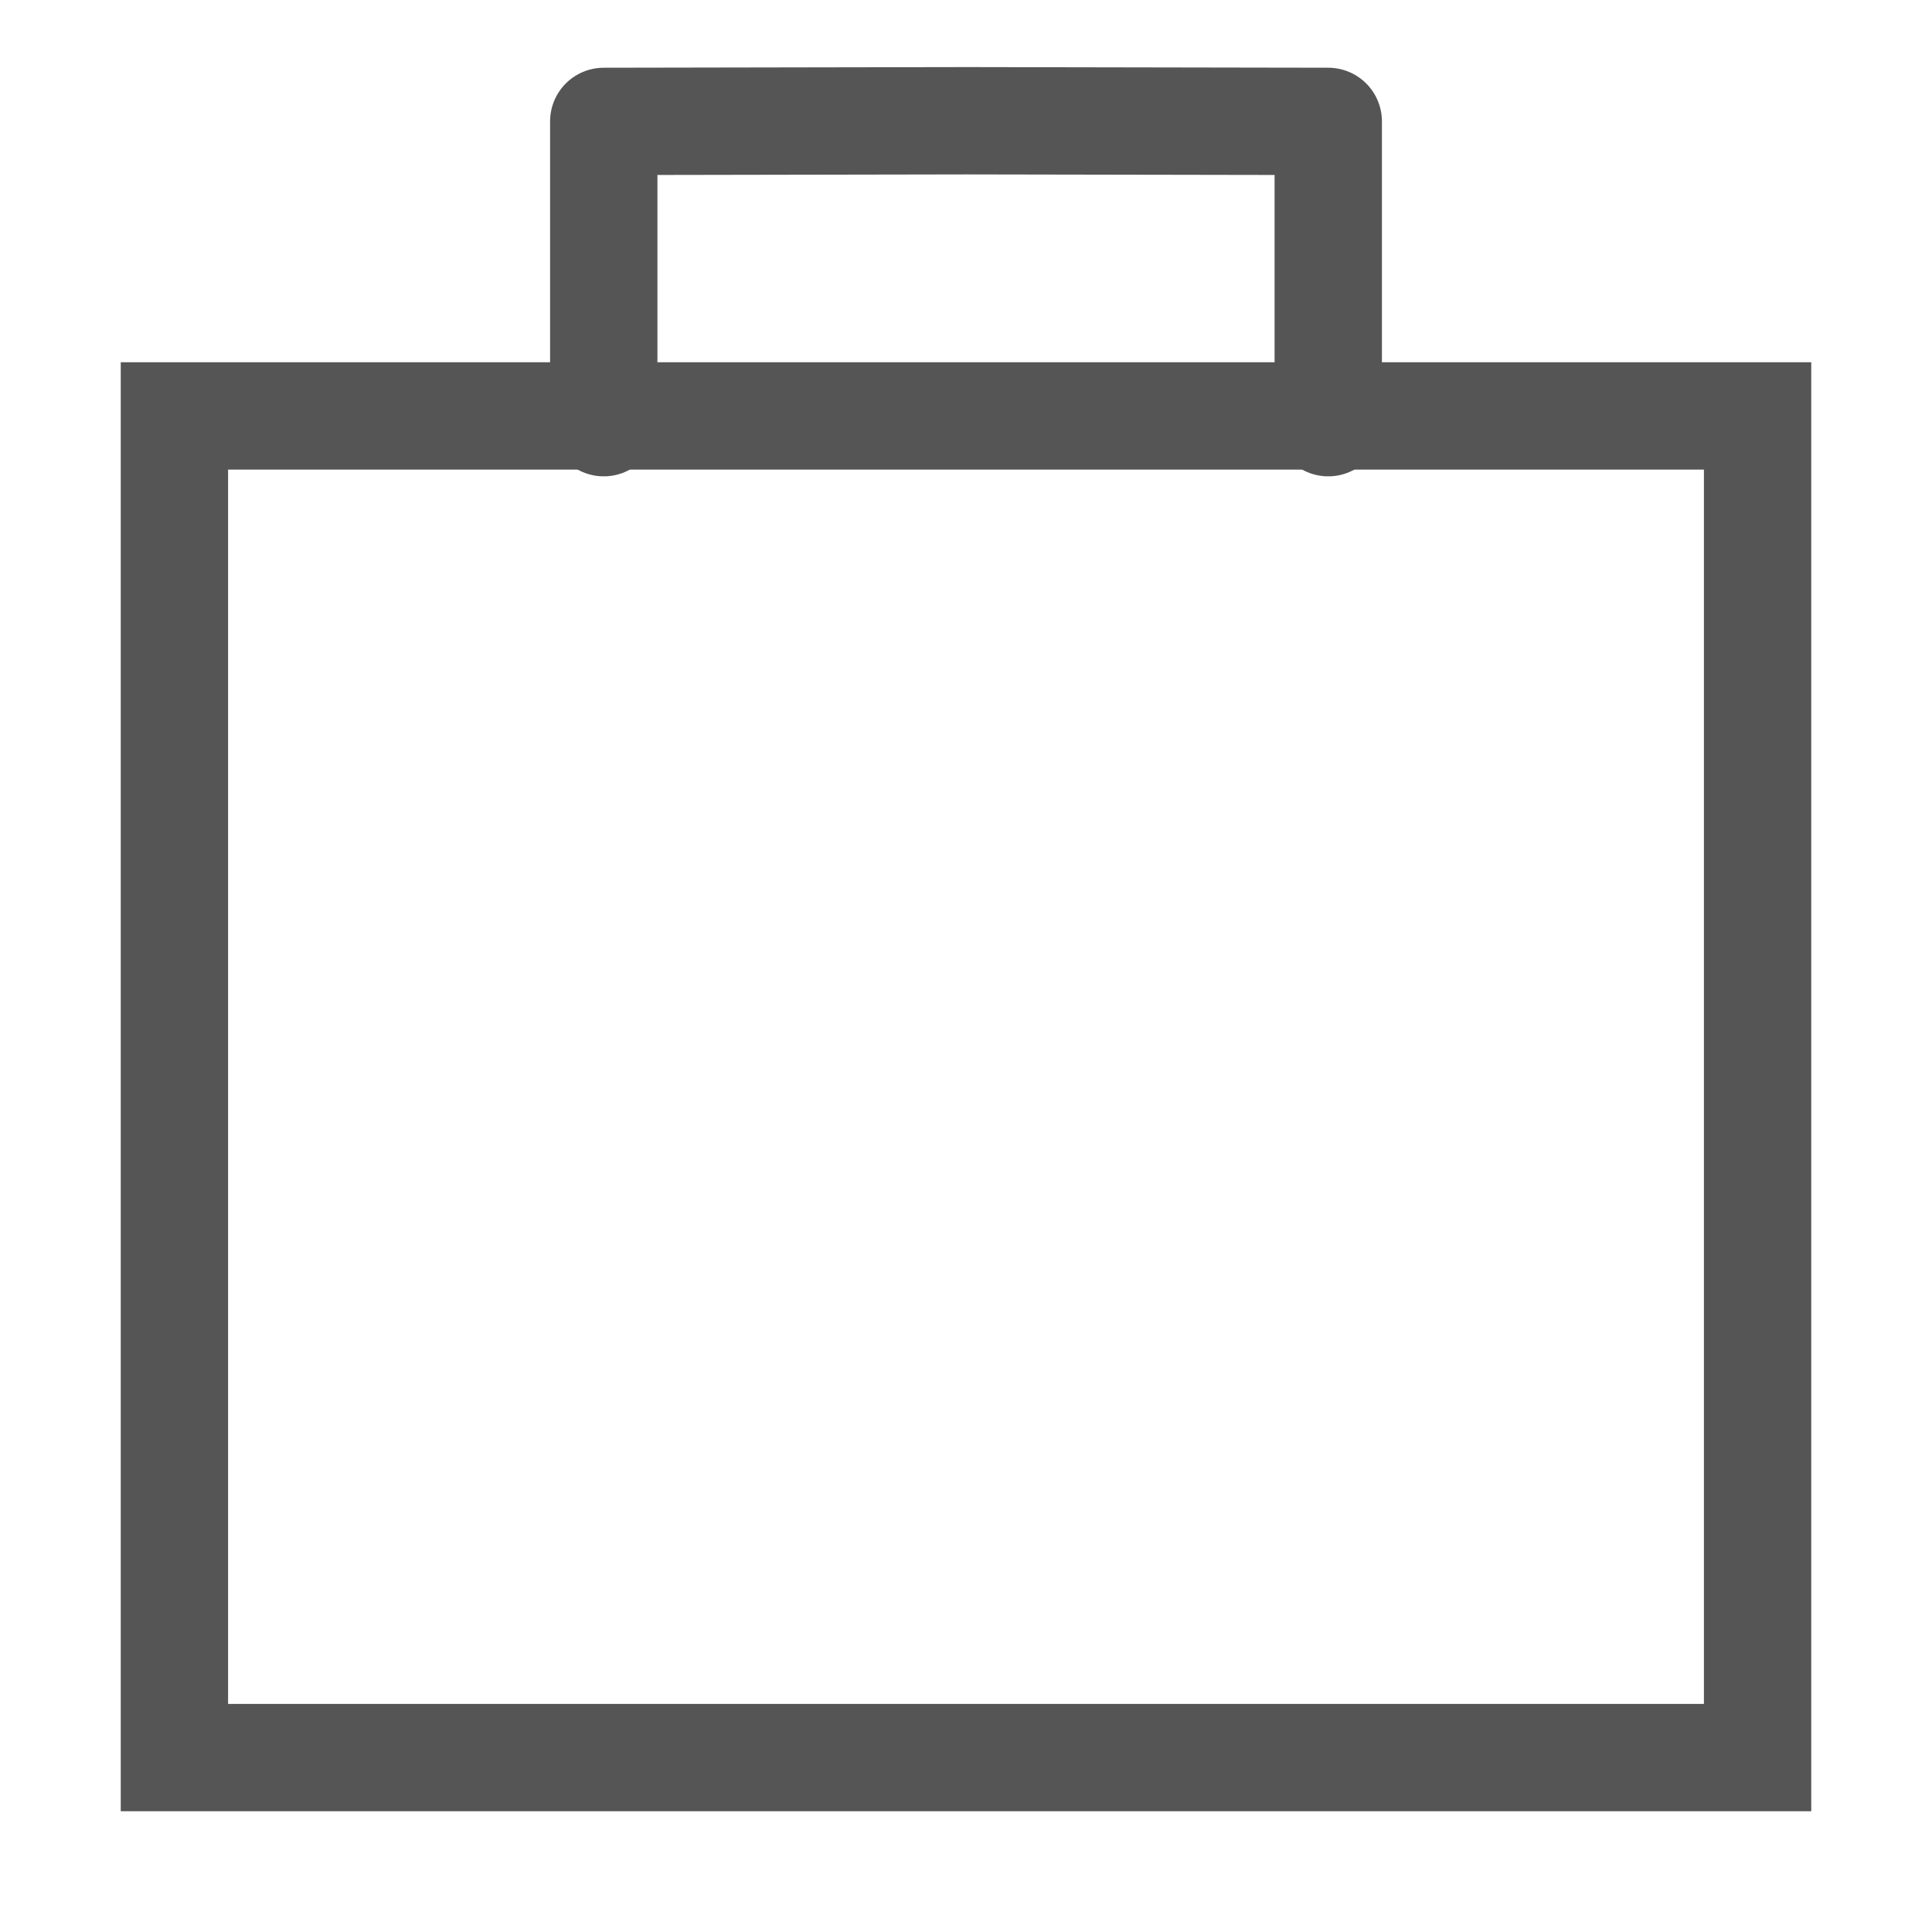
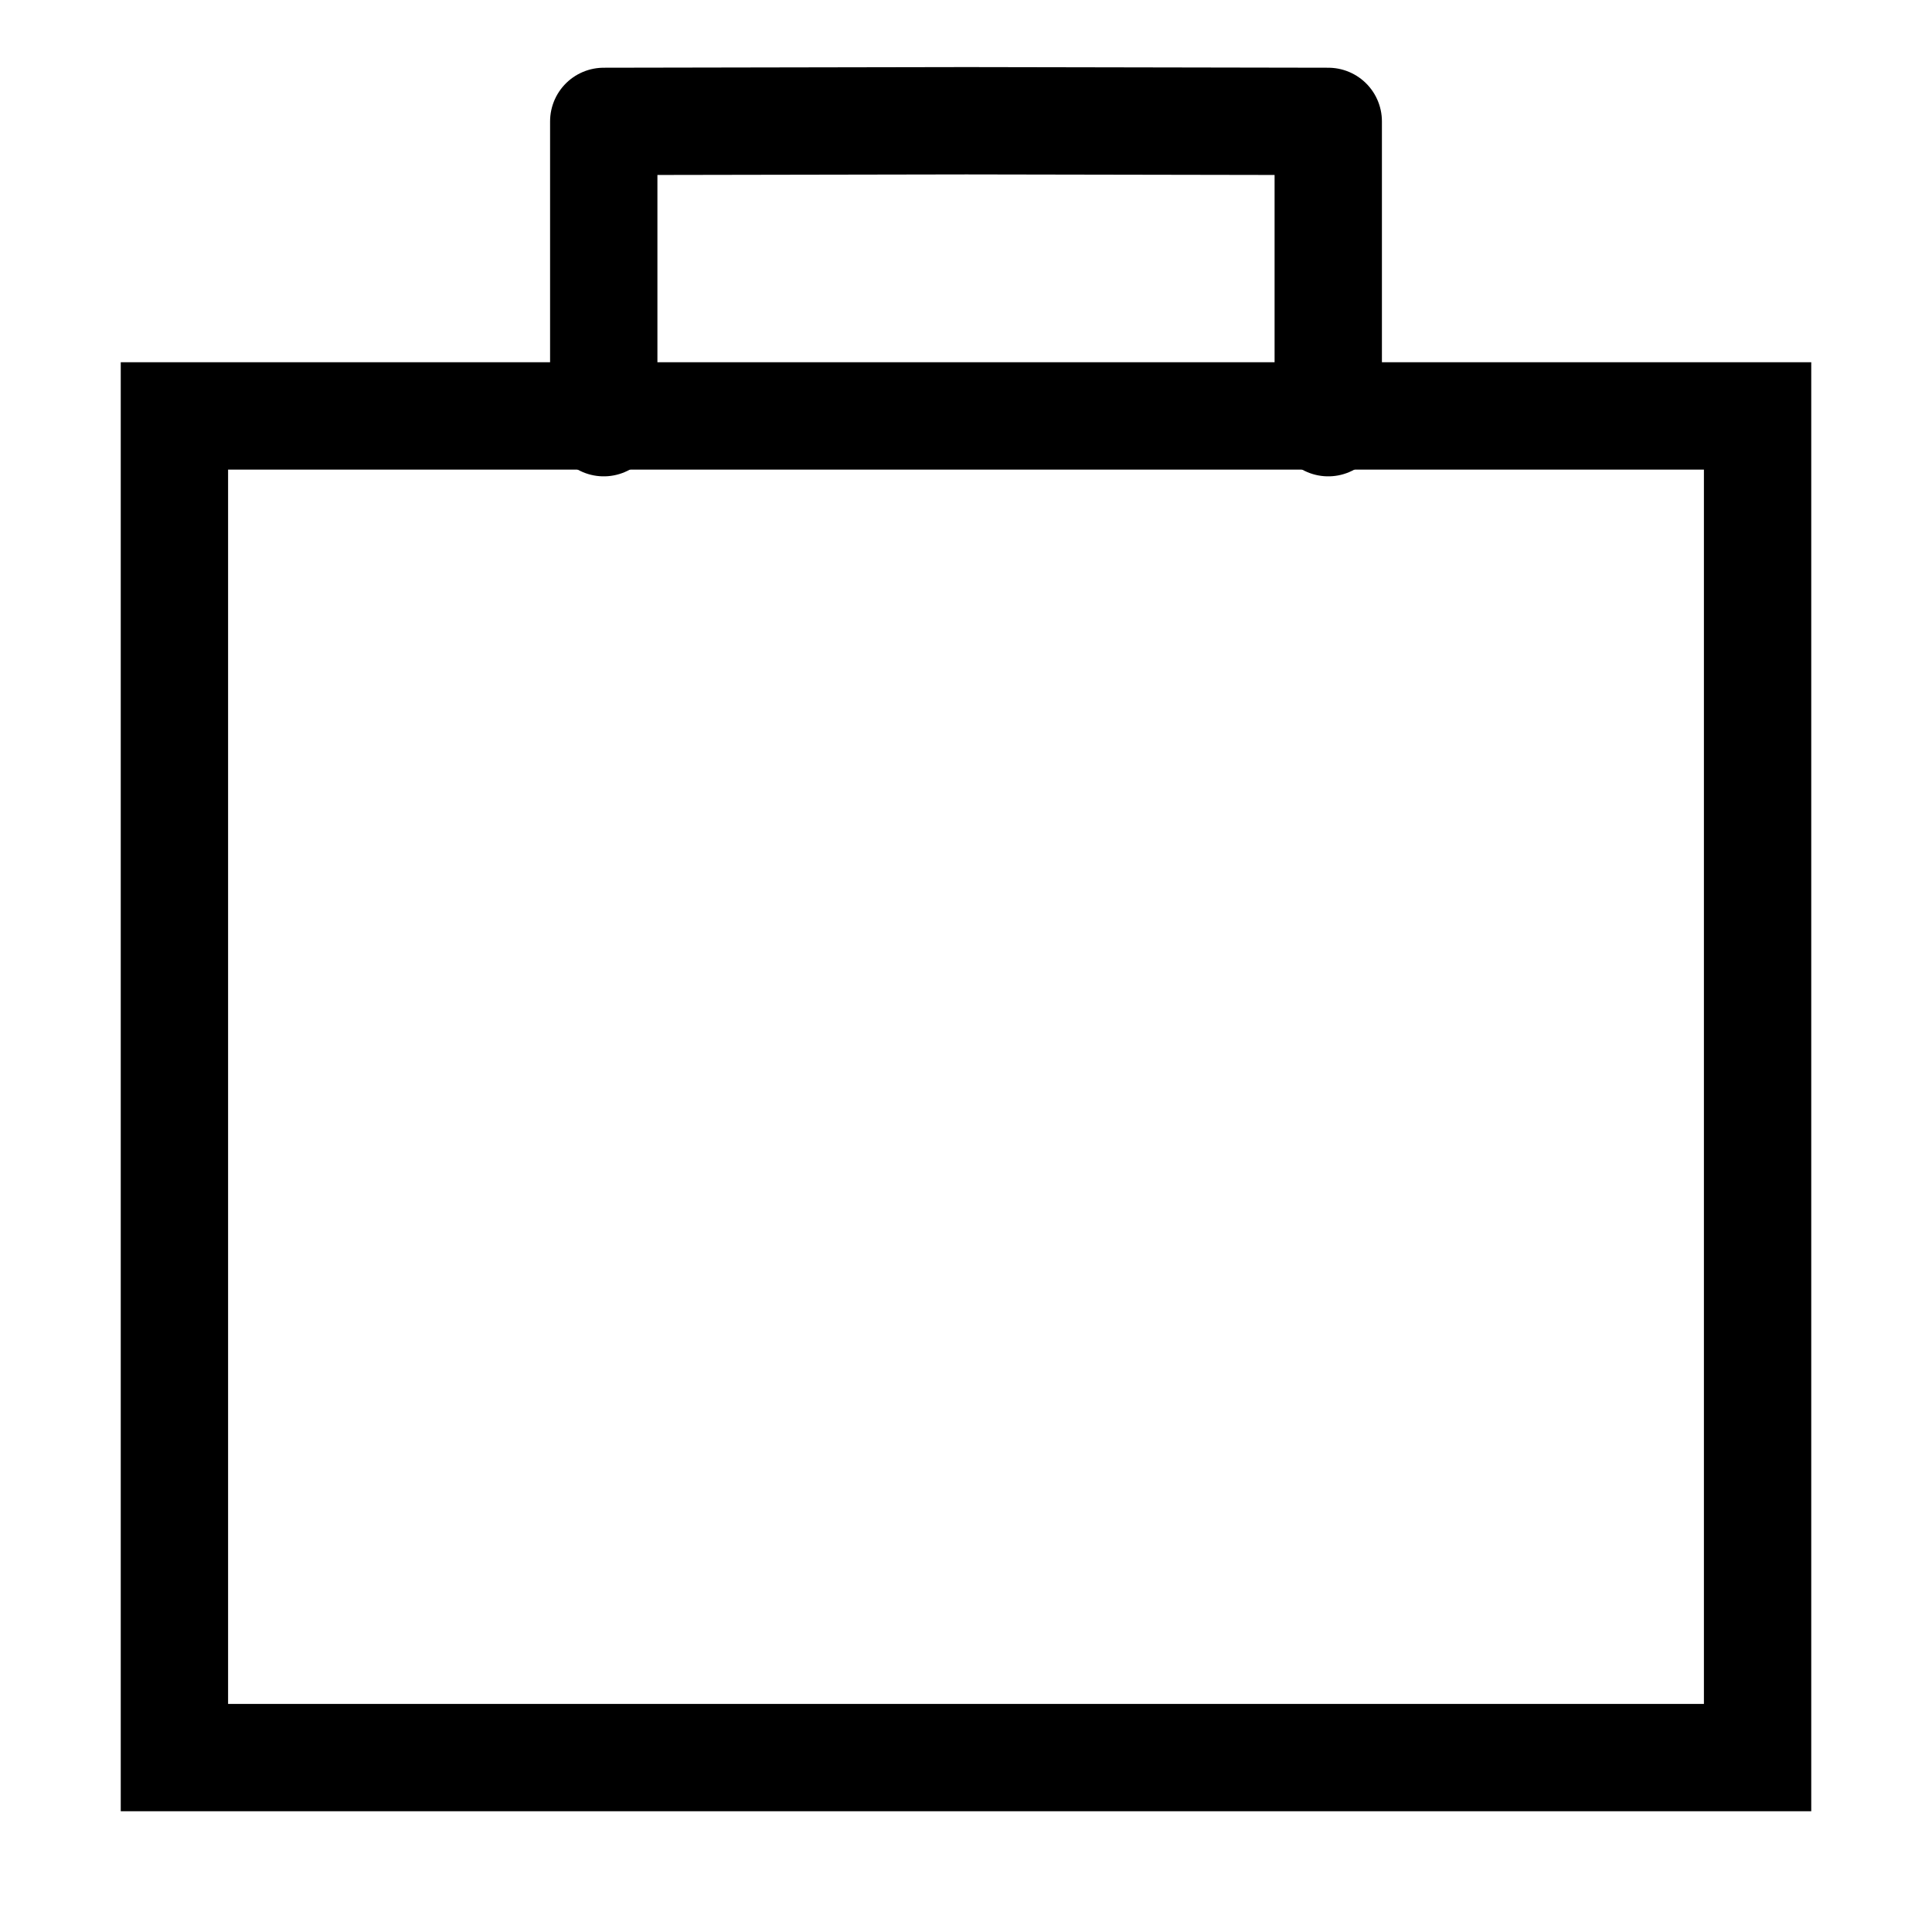
<svg xmlns="http://www.w3.org/2000/svg" width="18" height="18" viewBox="0 0 18 18" fill="none">
-   <path d="M12.375 3.938V1.131L9.005 1.125L5.625 1.131V3.938" stroke="#555555" stroke-linecap="round" stroke-linejoin="round" />
-   <path d="M16.375 3.875V16.375H1.625V3.875H16.375Z" stroke="#555555" stroke-linecap="round" />
+   <path d="M12.375 3.938V1.131L9.005 1.125L5.625 1.131V3.938" stroke="currentColor" stroke-linecap="round" stroke-linejoin="round" />
+   <path d="M16.375 3.875V16.375H1.625V3.875H16.375Z" stroke="currentColor" stroke-linecap="round" />
</svg>
